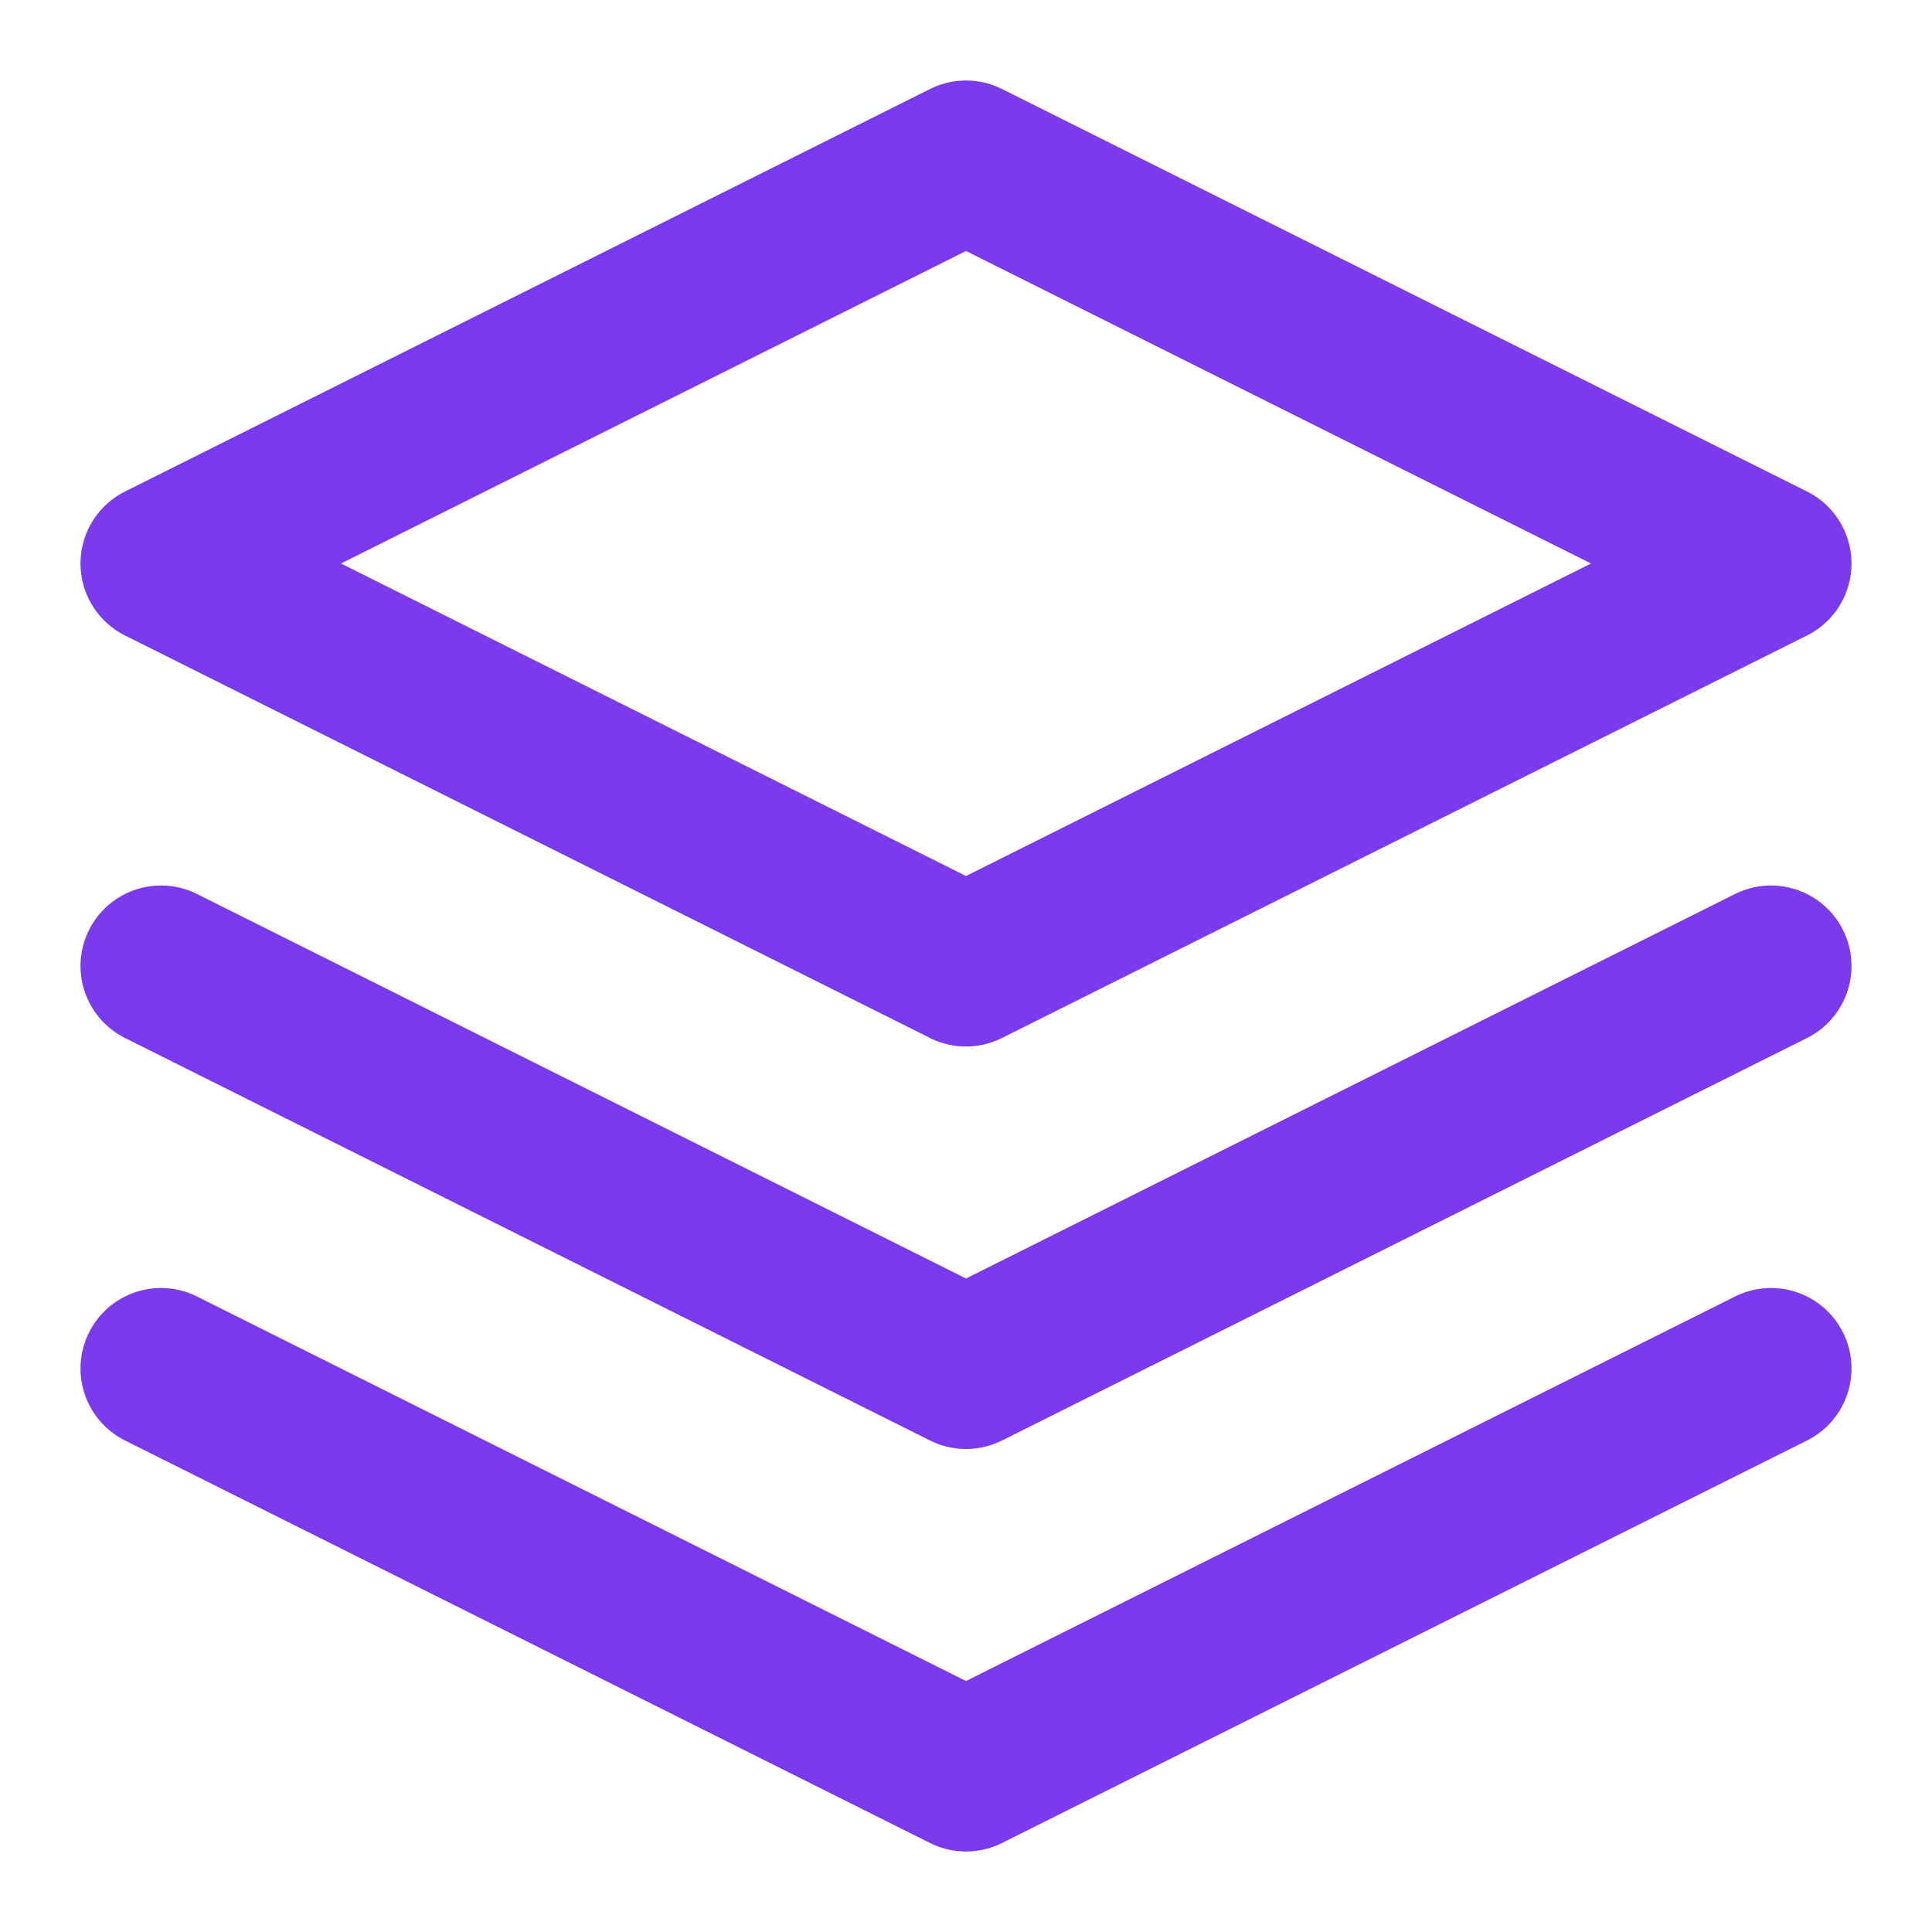
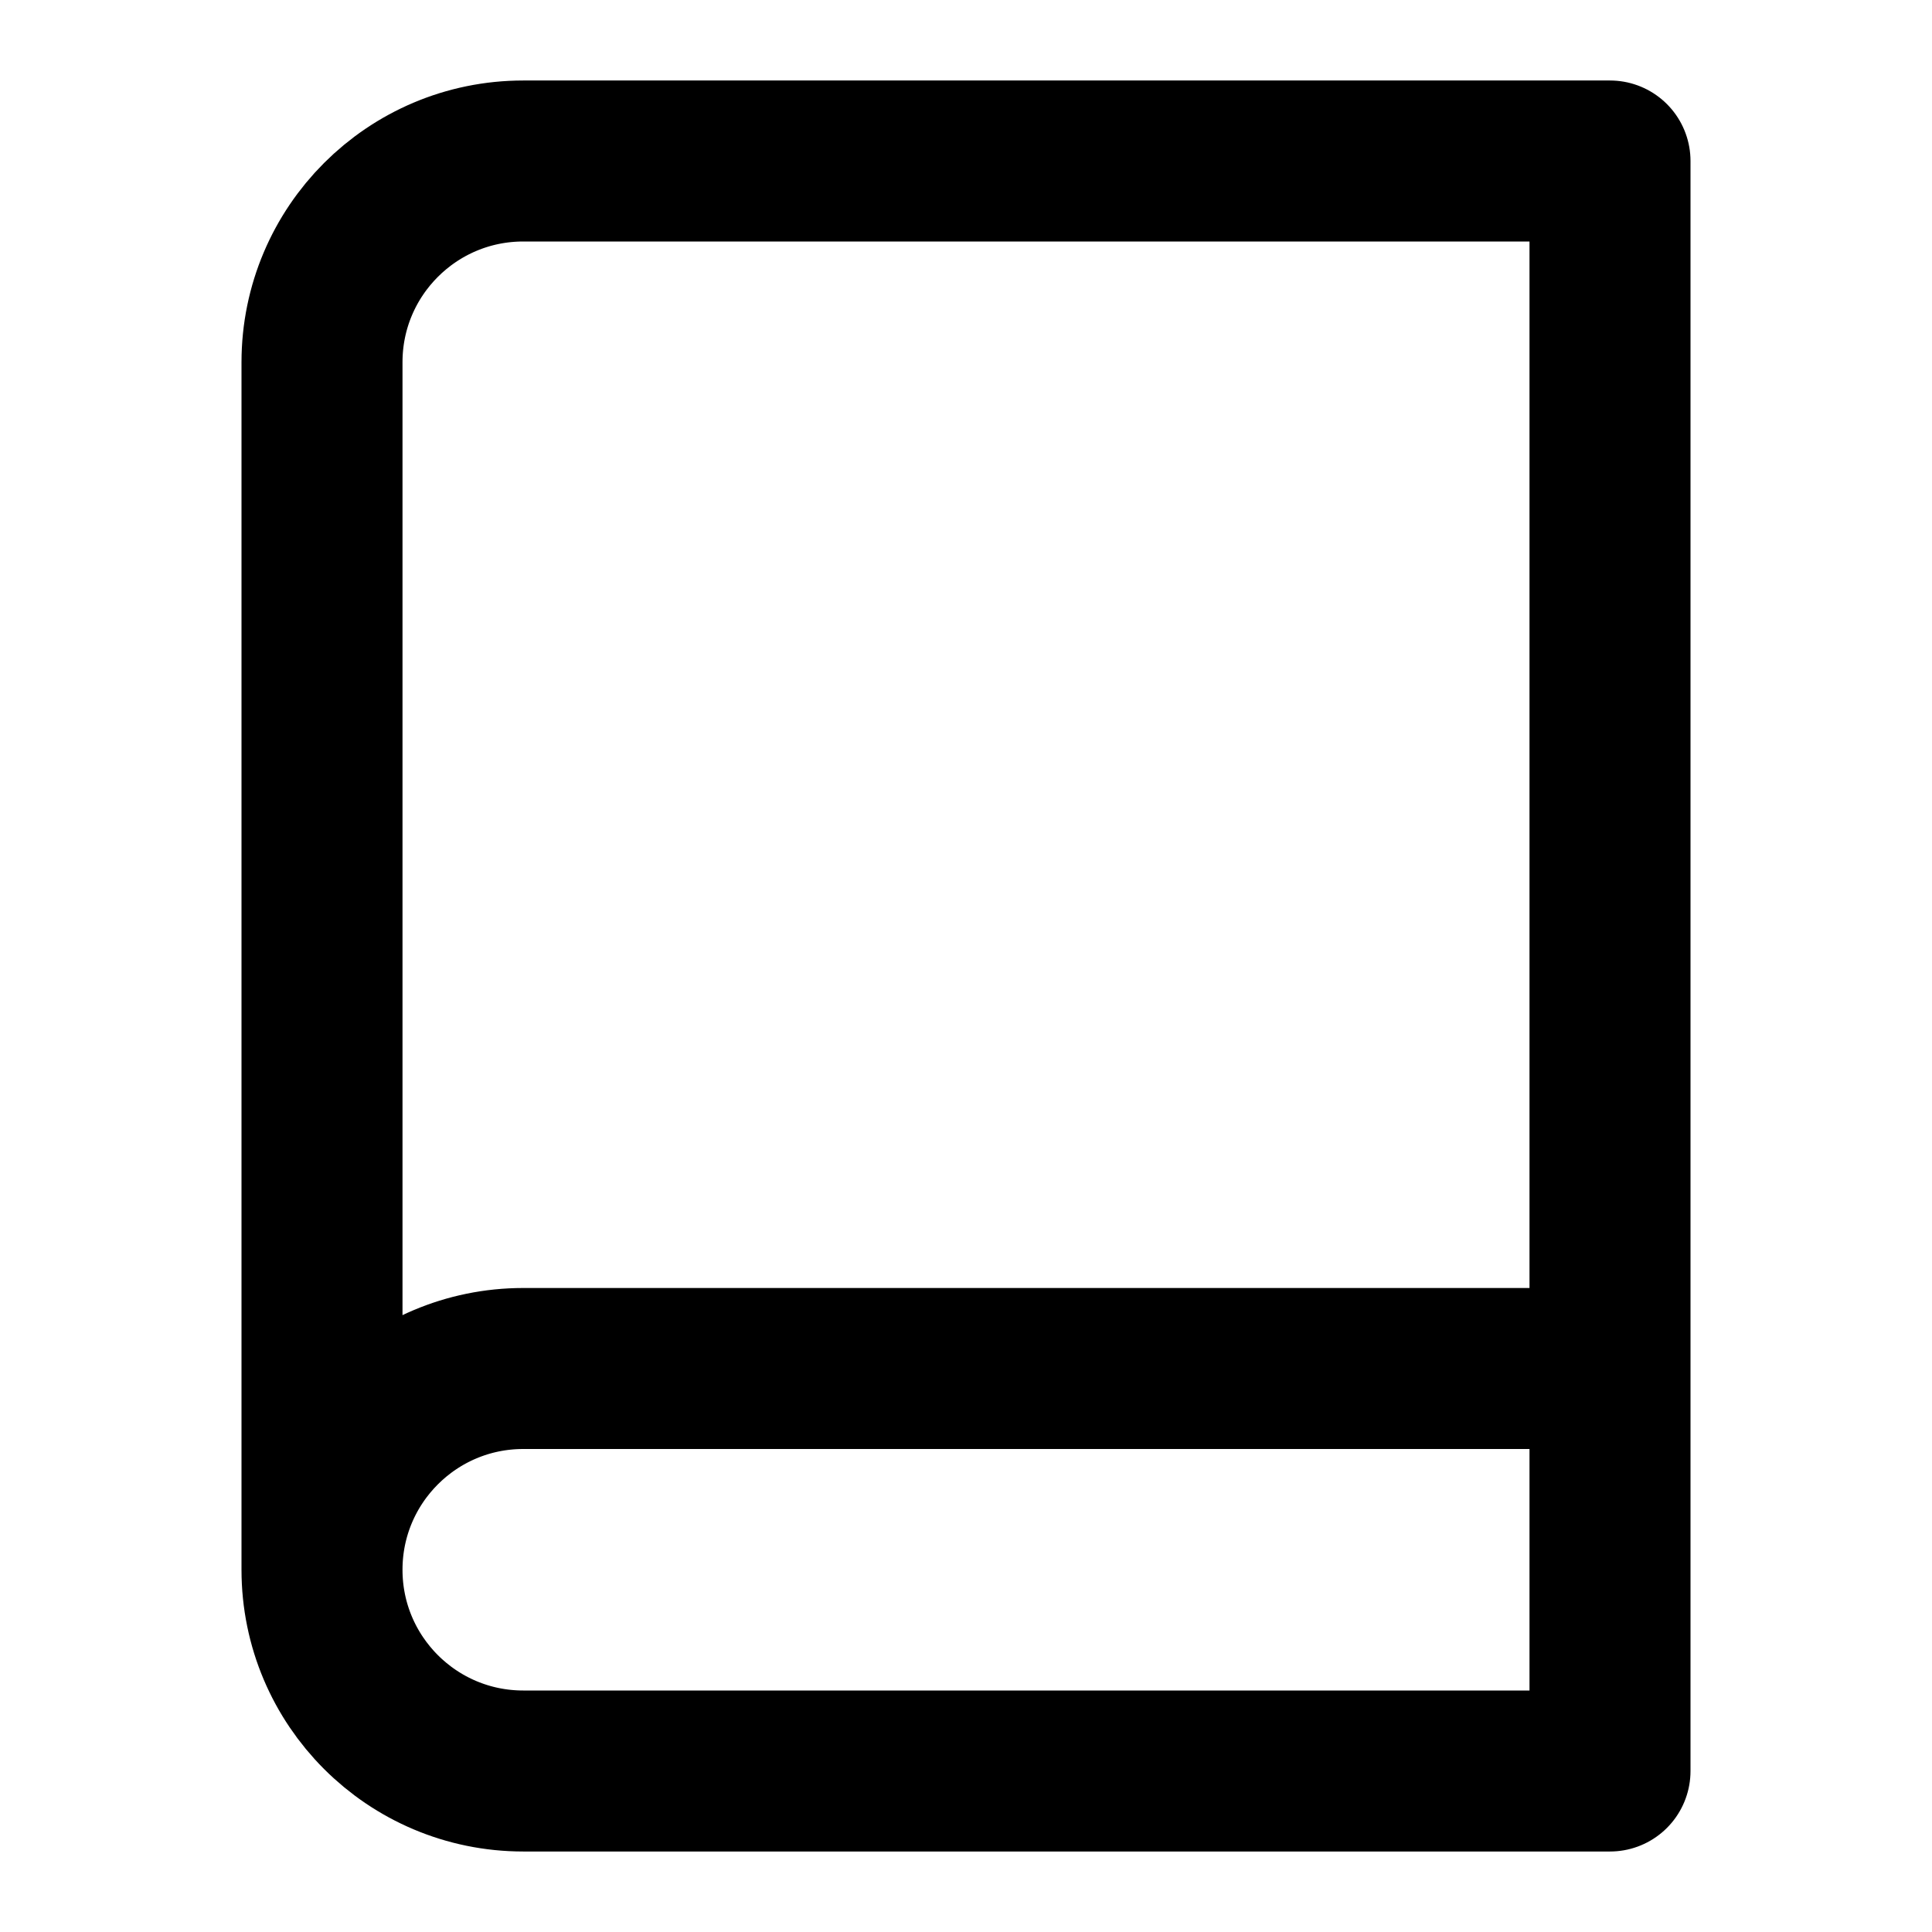
- <svg xmlns="http://www.w3.org/2000/svg" viewBox="0 0 24 24" fill="none" stroke="#7c3aed" stroke-width="2" stroke-linecap="round" stroke-linejoin="round">
-   <path d="M12 2L2 7l10 5 10-5-10-5z" />
-   <path d="M2 17l10 5 10-5" />
-   <path d="M2 12l10 5 10-5" />
+ <svg xmlns="http://www.w3.org/2000/svg" viewBox="0 0 24 24" fill="none" stroke="#000000" stroke-width="2" stroke-linecap="round" stroke-linejoin="round">
+   <path d="M4 19.5v-15A2.5 2.5 0 0 1 6.5 2H20v20H6.5a2.5 2.5 0 0 1 0-5H20" />
</svg>
